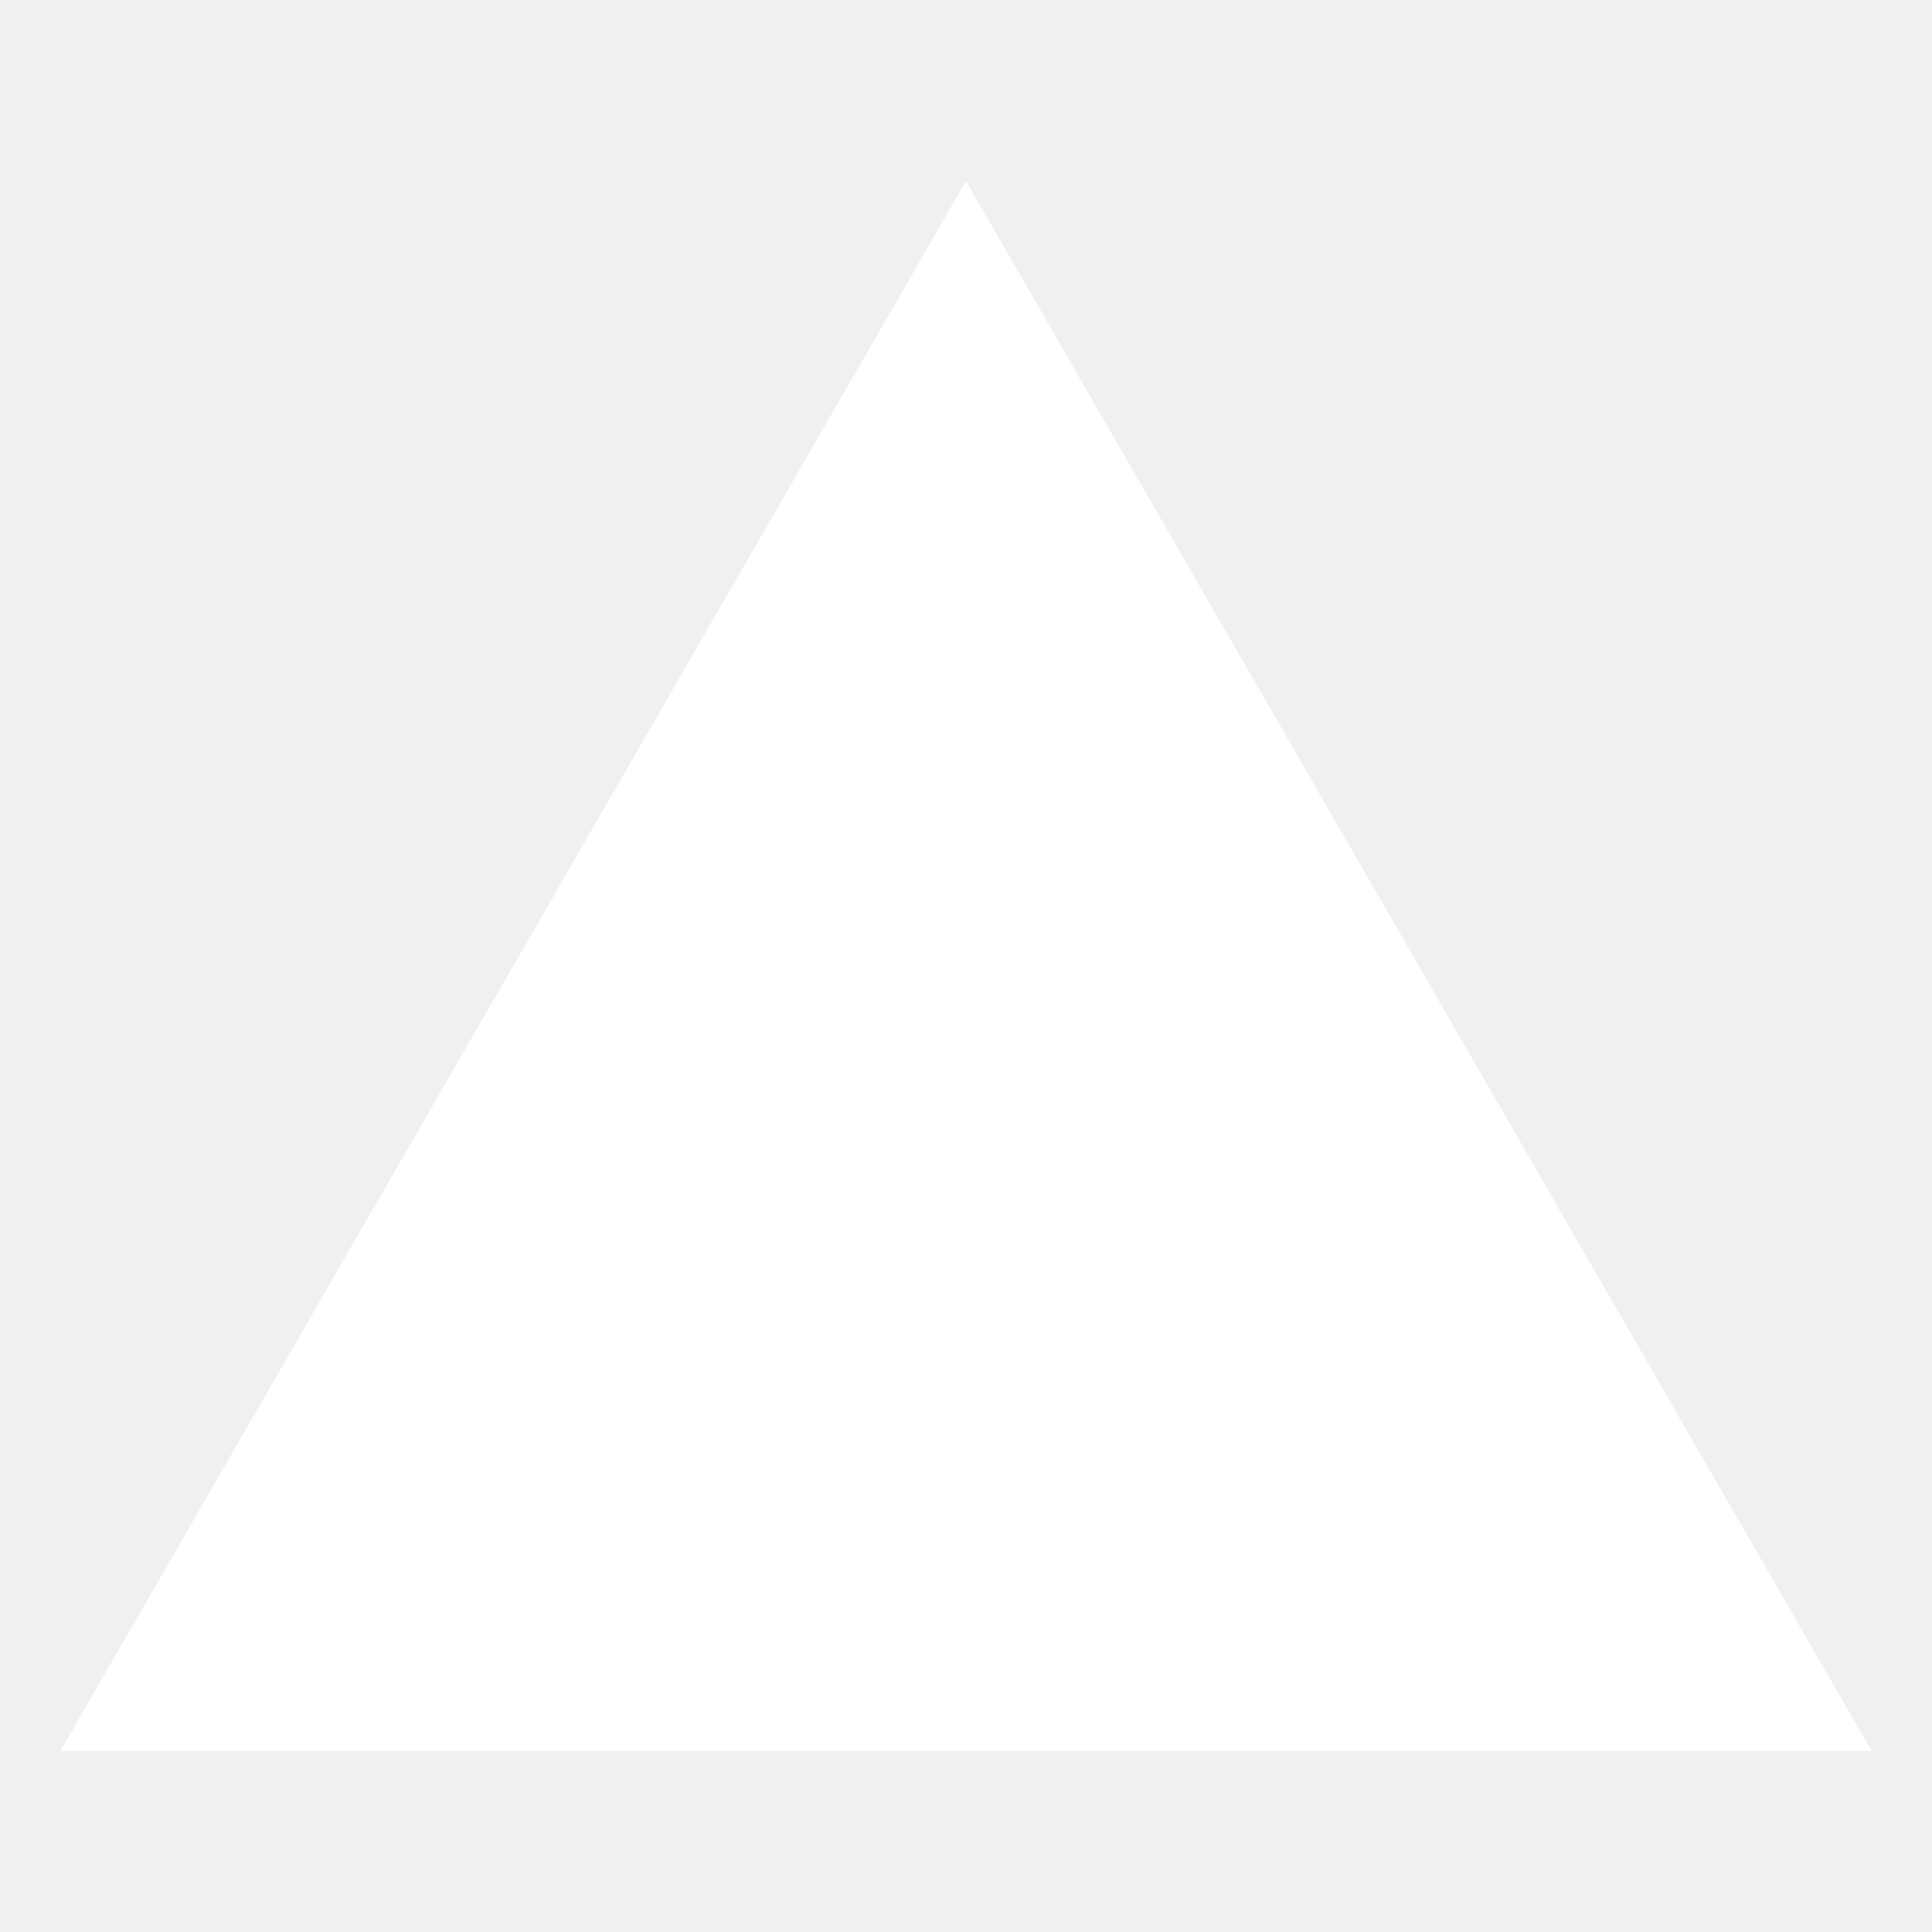
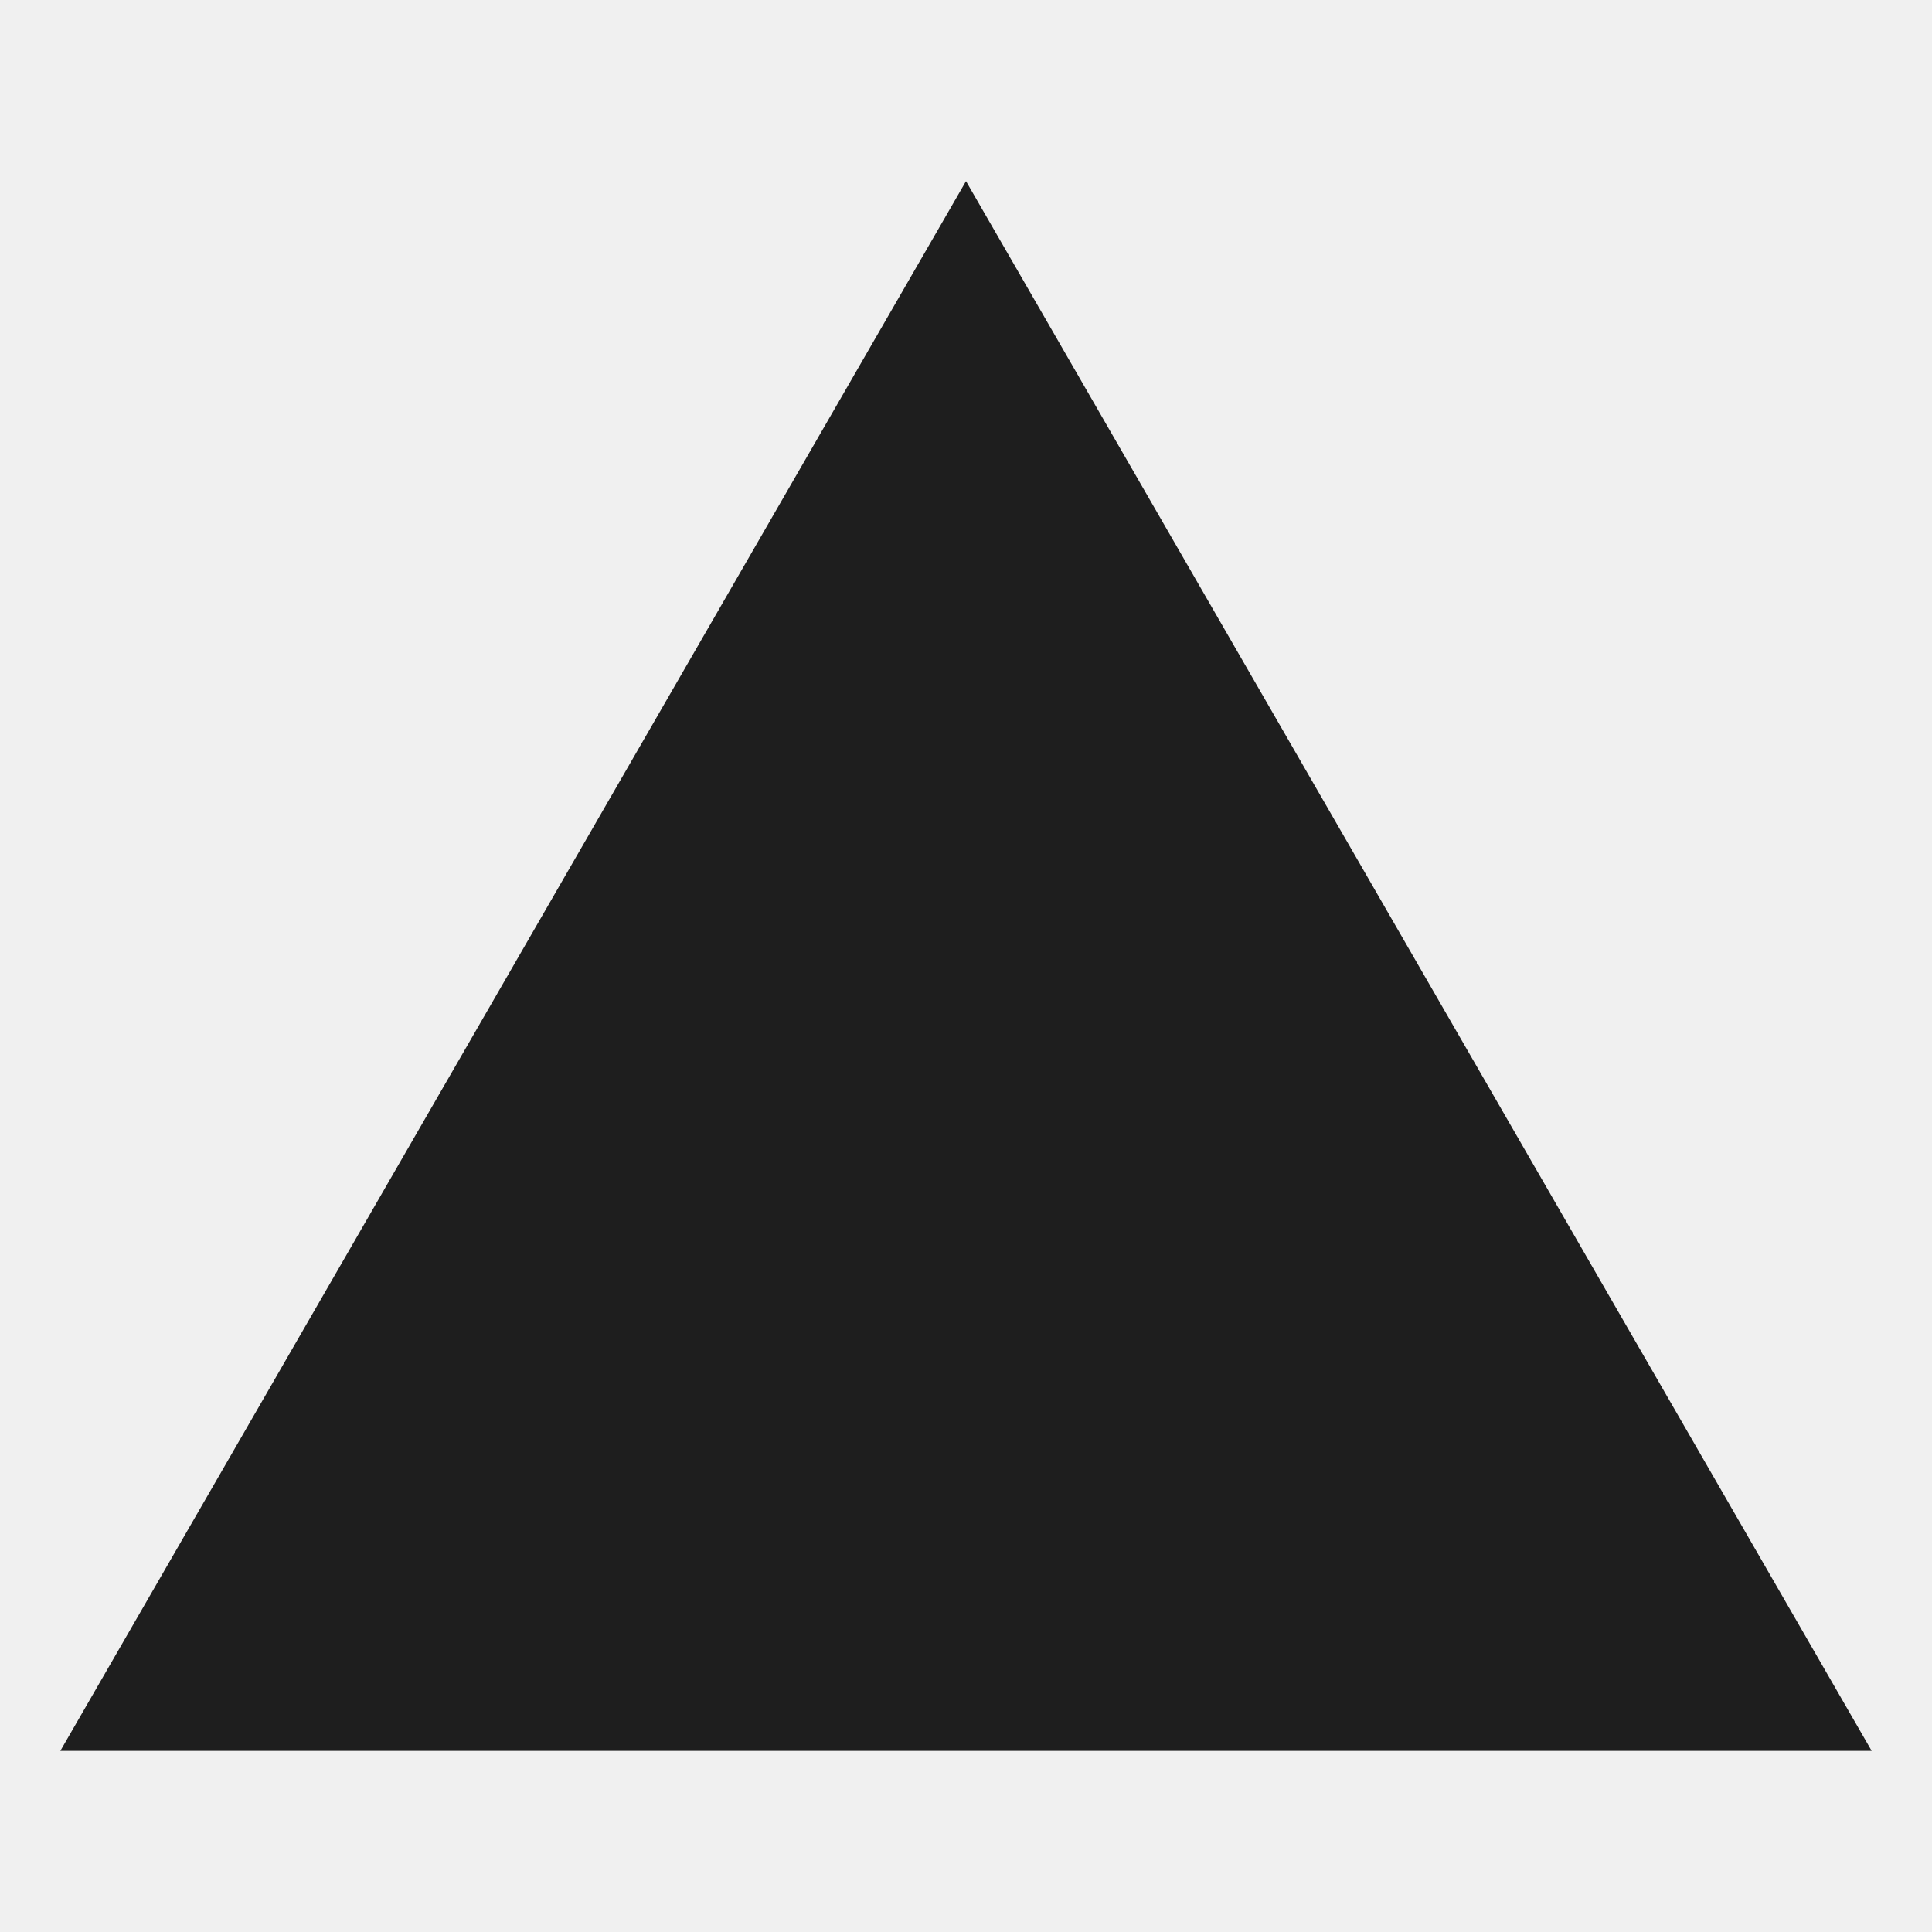
- <svg xmlns="http://www.w3.org/2000/svg" width="38" height="38" viewBox="0 0 38 38" fill="none">
-   <path fill-rule="evenodd" clip-rule="evenodd" d="M19 3.562L36.812 34.438H1.188L19 3.562Z" fill="white" />
+ <svg xmlns="http://www.w3.org/2000/svg" width="34" height="34" viewBox="0 0 34 34" fill="none">
+   <path fill-rule="evenodd" clip-rule="evenodd" d="M17 3.188L32.938 30.812H1.062L17 3.188Z" fill="#1E1E1E" />
</svg>
